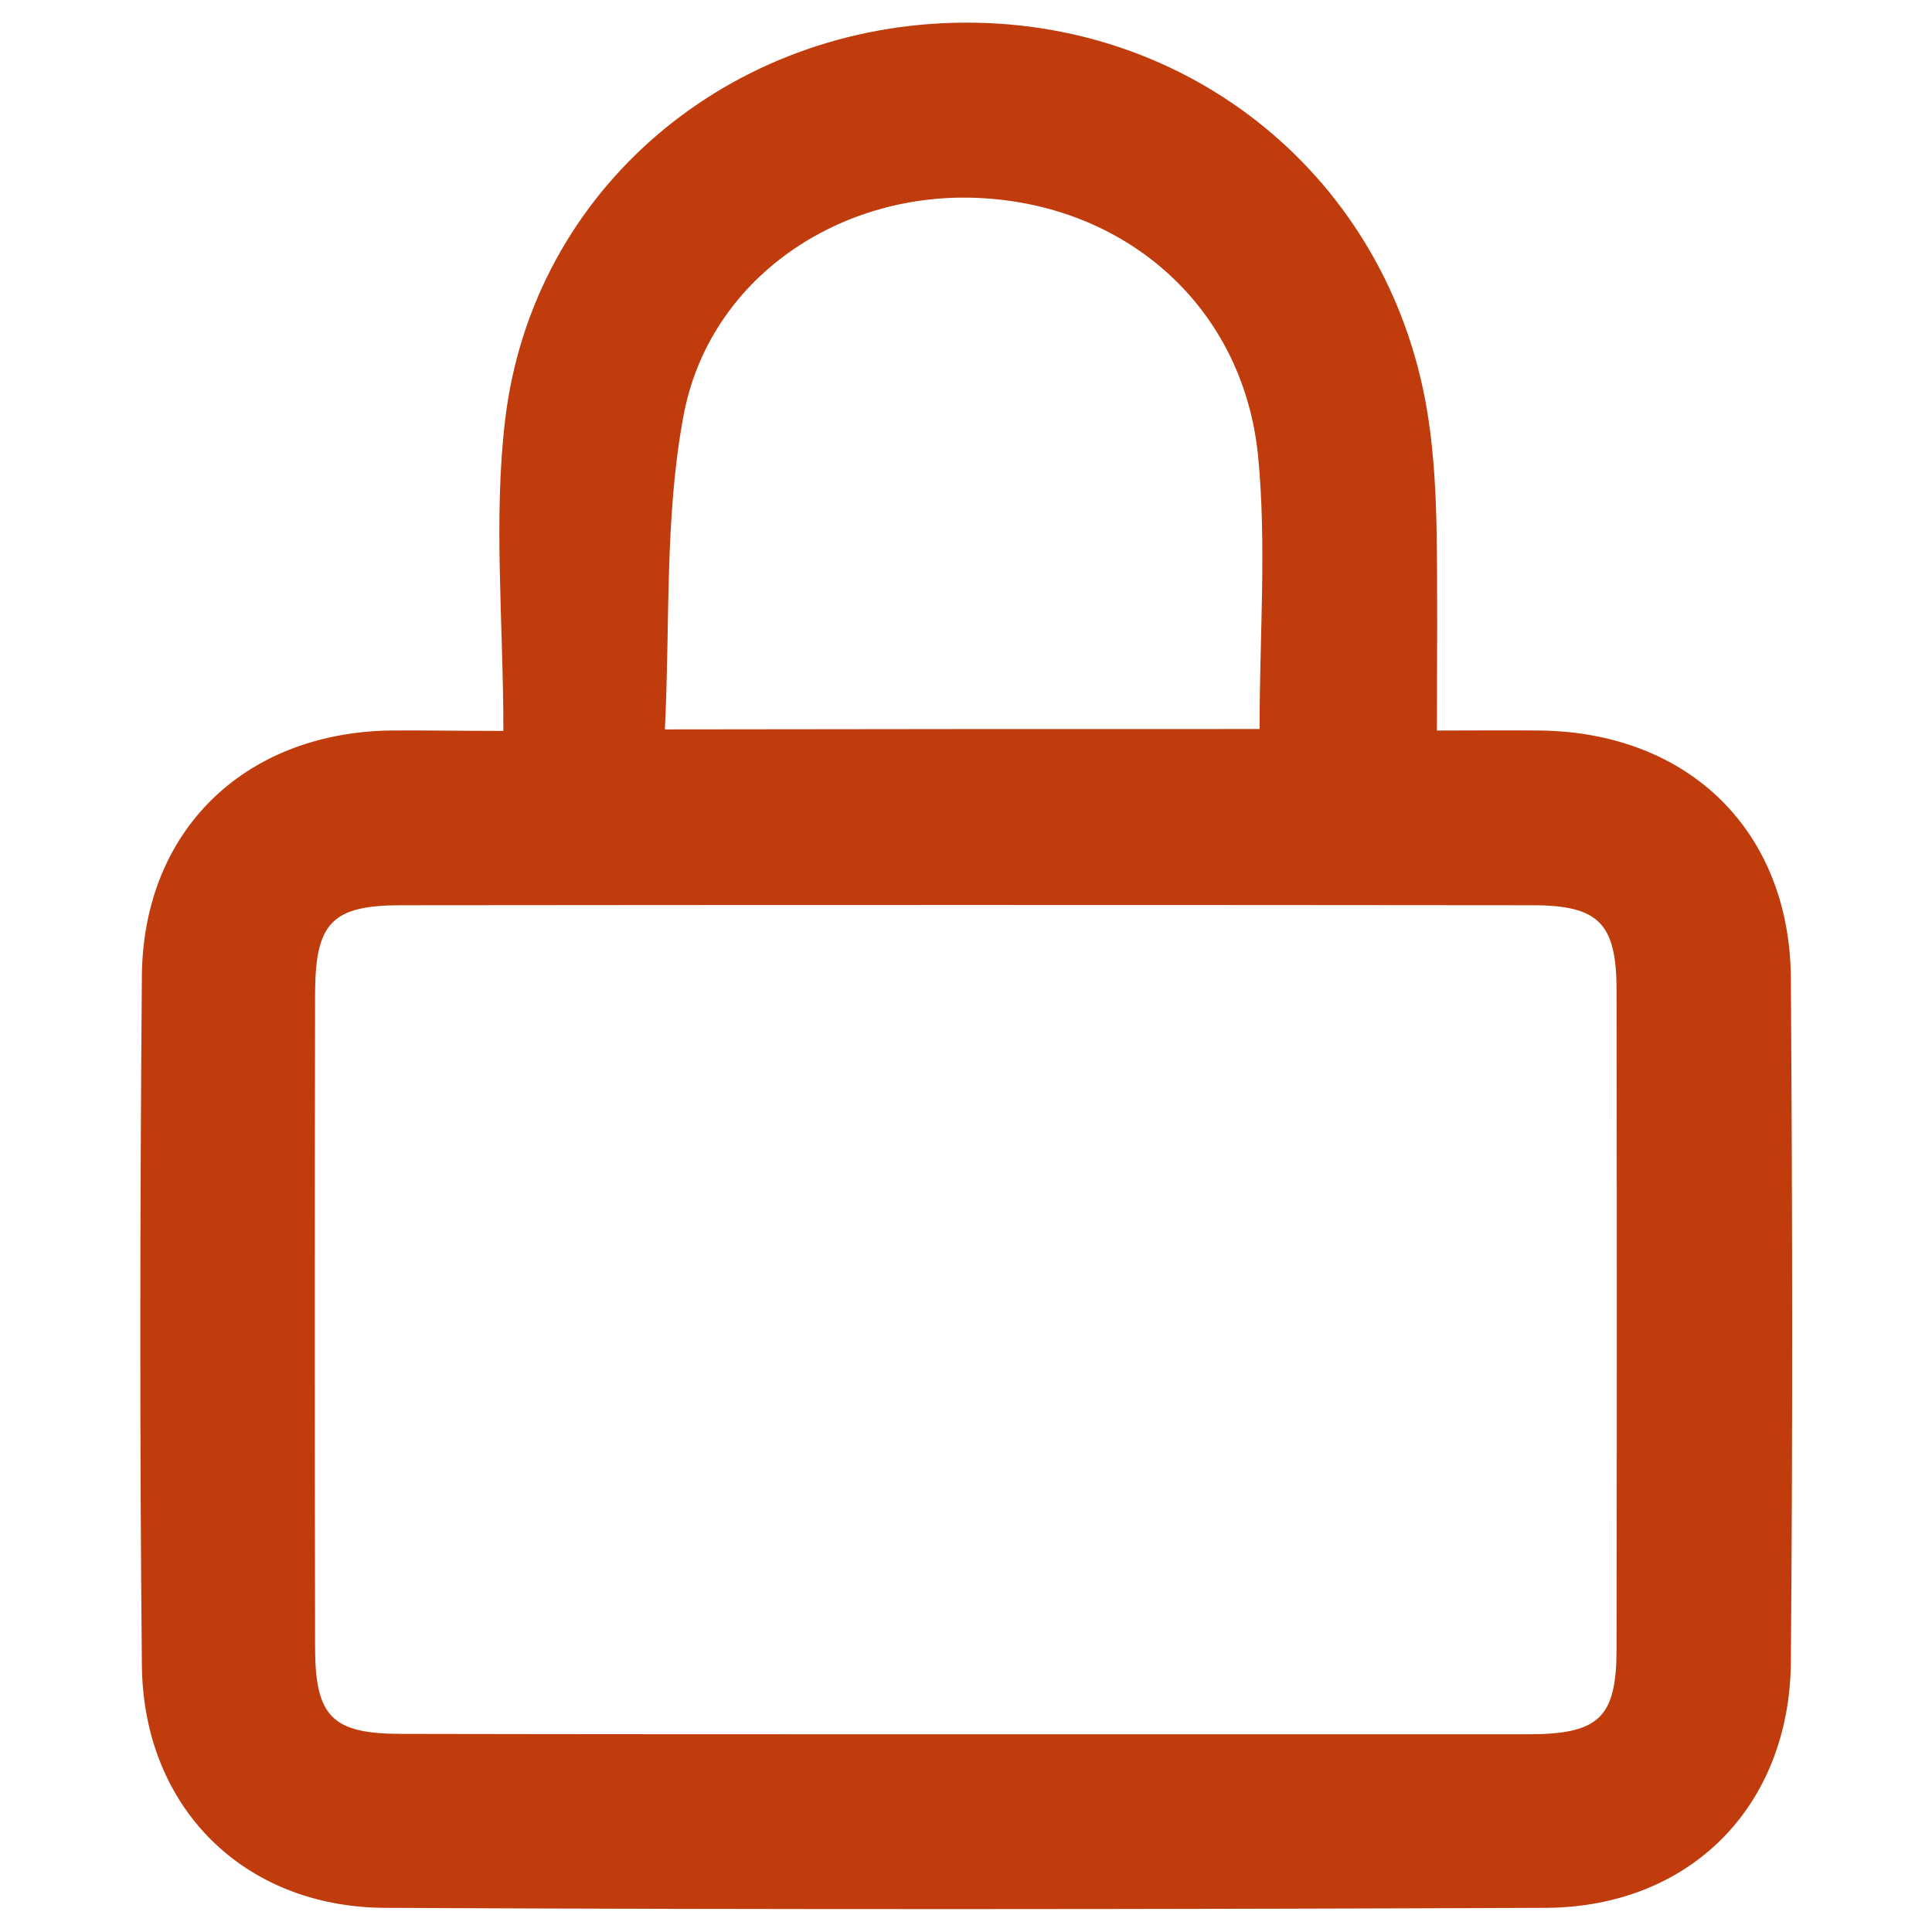
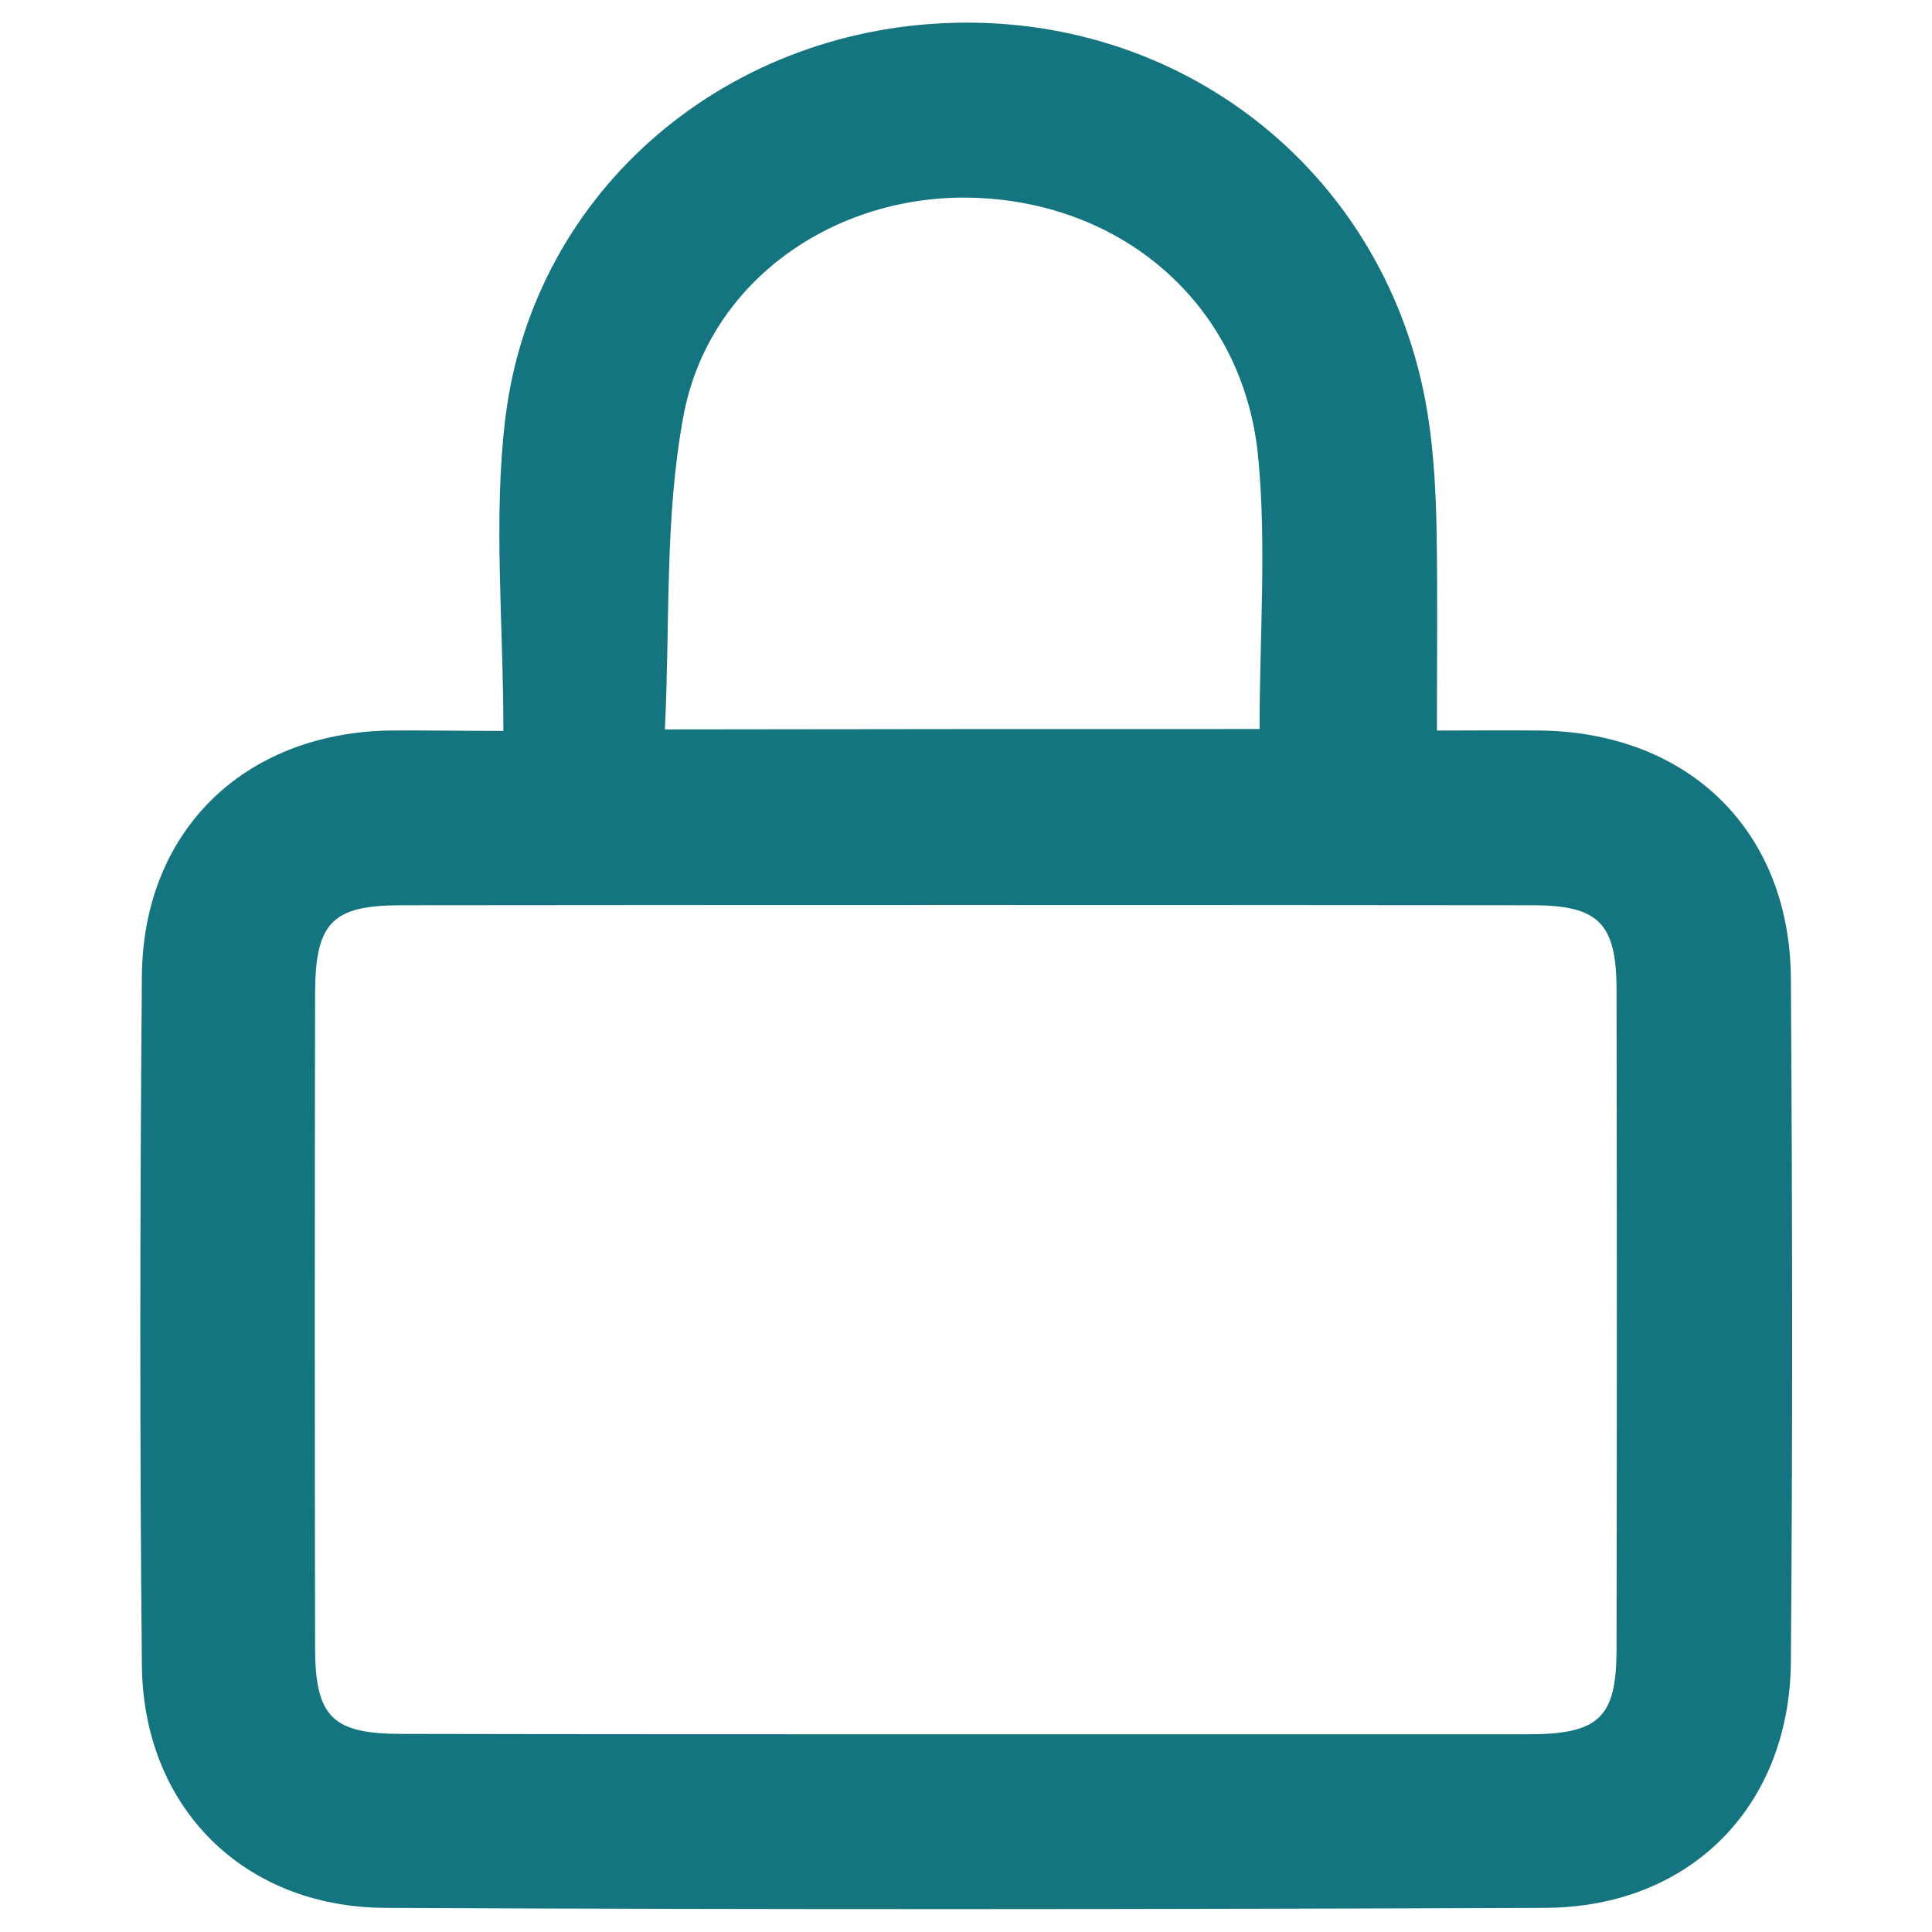
<svg xmlns="http://www.w3.org/2000/svg" version="1.1" id="Layer_1" x="0px" y="0px" viewBox="0 0 512 512" style="enable-background:new 0 0 512 512;" xml:space="preserve">
  <style type="text/css">
- 	.st0{fill:#C03C0C;}
+ 	.st0{fill:#147580;}
</style>
  <g>
    <path class="st0" d="M133.4,193.7c0-29-2.7-56.2,0.5-82.7C141.3,49.9,193.5,6.3,255.6,6c62.5-0.3,114,43.7,123,105.4   c1.4,9.4,1.9,19,2.1,28.5c0.3,17.3,0.1,34.6,0.1,53.7c9.9,0,18.8-0.1,27.8,0c39.1,0.7,65.7,26.7,66,65.6   c0.4,60.4,0.5,120.8,0,181.2c-0.3,38.3-26.7,65-65,65.2c-102.5,0.4-205.1,0.5-307.6,0c-37.6-0.2-64.1-26.8-64.4-64.4   c-0.6-60.8-0.5-121.6,0-182.5c0.3-38.3,26.8-64.2,65.2-65.1C111.7,193.5,120.7,193.7,133.4,193.7z M256.4,459.6   c49.5,0,99,0,148.5,0c18.9,0,23.5-4.4,23.5-22.6c0.1-58.2,0.1-116.4,0-174.6c0-17.7-4.7-22.5-22.3-22.5   c-99.9-0.1-199.8-0.1-299.7,0c-18.4,0-22.8,4.6-22.9,23.2c-0.1,57.8-0.1,115.5,0,173.3c0,18.6,4.5,23.1,23,23.1   C156.5,459.6,206.5,459.6,256.4,459.6z M333.8,193.2c0-24.9,1.9-48.9-0.4-72.4c-3.9-39.1-34.4-66.2-73.3-68.3   c-37.4-2.1-72.3,21.2-79,57.9c-5,26.8-3.5,54.8-4.9,82.9C230.3,193.2,281.4,193.2,333.8,193.2z" />
  </g>
</svg>
